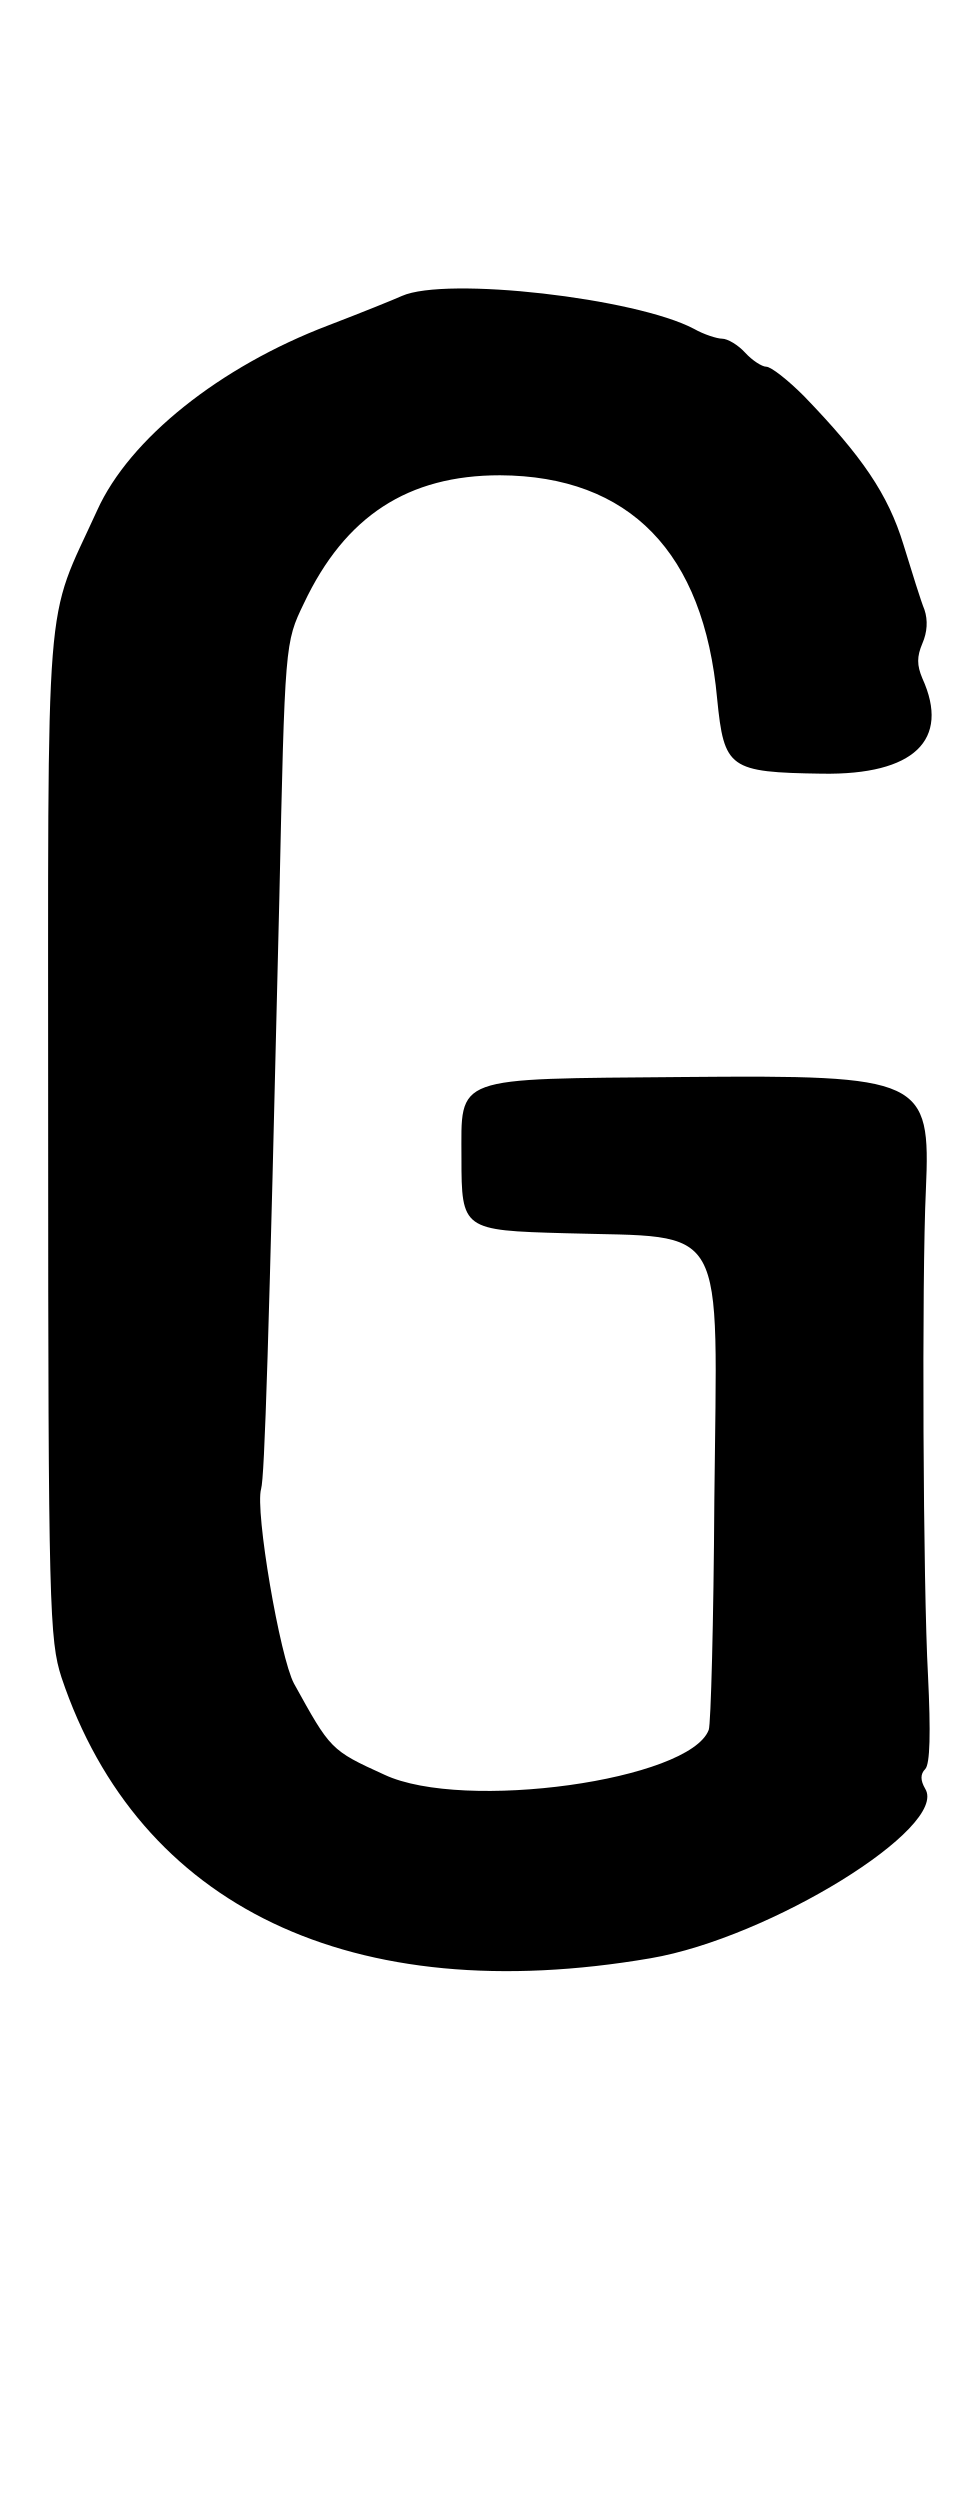
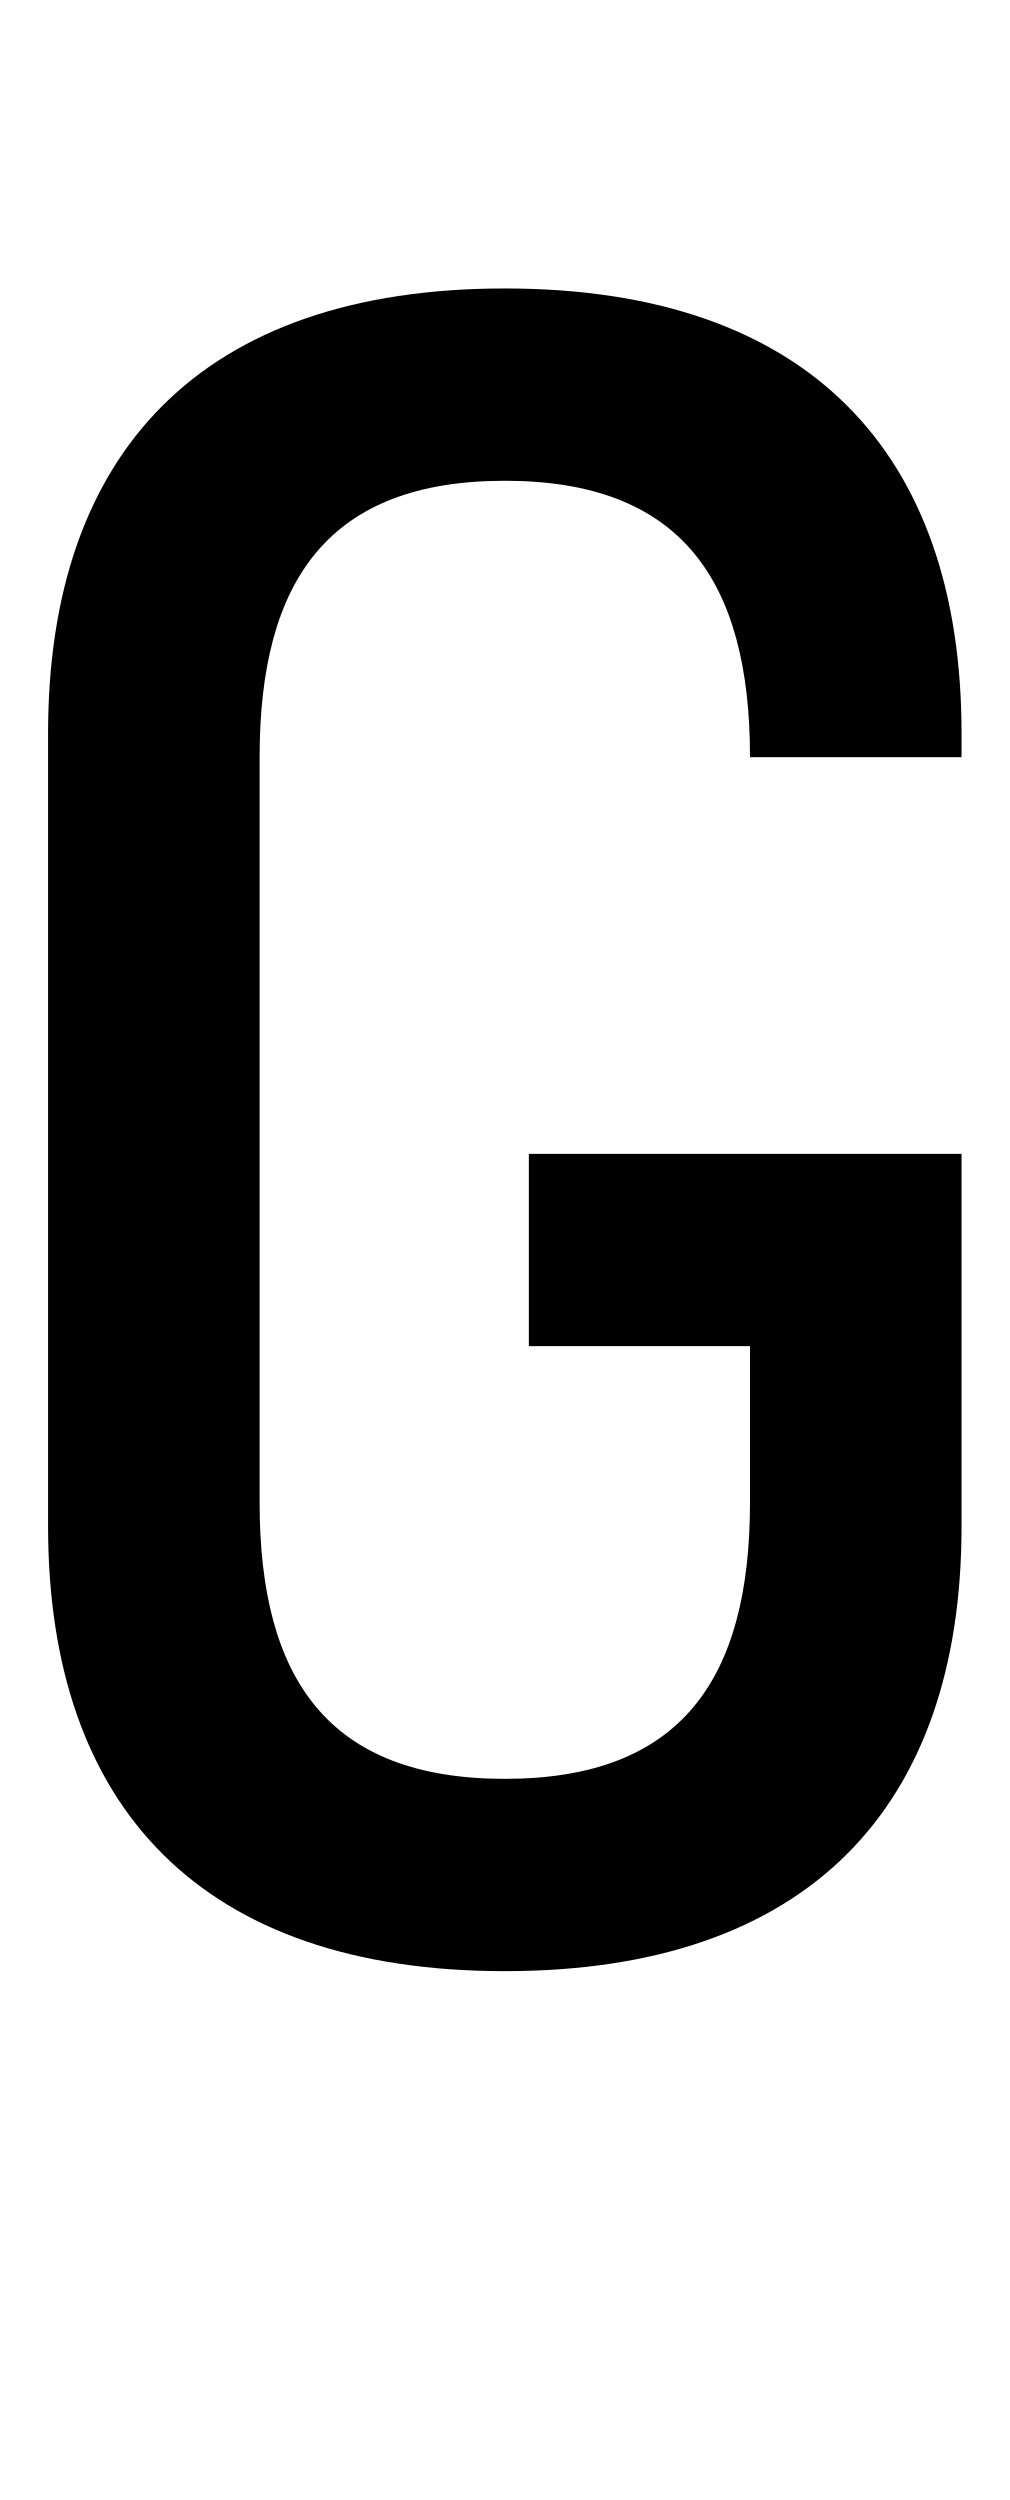
- <svg xmlns="http://www.w3.org/2000/svg" viewBox="-20 -820 407.553 1040">
-   <path transform="scale(1,-1)" d="M147.195 696.886C143.989 695.429 130.293 689.892 116.597 684.647C71.428 667.453 33.836 637.438 20.431 607.714C-1.716 559.049 0.033 581.487 0.033 348.942C0.033 150.783 0.615 137.67 5.569 122.225C37.624 26.642 126.505 -15.904 250.645 5.369C300.185 13.82 374.786 59.863 364.878 75.891C362.838 79.387 362.838 82.01 364.878 84.05C366.918 86.09 367.21 99.203 366.044 123.099C364.004 159.817 363.421 288.62 365.17 325.046C367.21 371.381 364.004 372.838 264.342 371.963C167.593 371.089 171.965 372.838 171.965 338.16C171.965 308.436 172.547 308.145 215.093 306.979C283.575 304.939 278.329 313.973 277.164 195.952C276.872 145.538 275.707 102.409 274.832 100.369C266.964 79.387 172.839 66.274 139.909 81.719C117.471 91.918 117.471 92.21 102.318 119.602C96.489 130.384 85.999 191.58 88.621 200.614C90.078 205.568 91.827 260.936 96.198 445.982C98.529 552.638 98.529 552.638 106.397 568.957C123.59 605.383 149.817 622.285 187.992 622.285C241.903 621.993 272.793 590.23 278.329 529.325C281.243 500.184 283.283 498.727 322.041 498.144C360.216 497.561 375.369 512.132 363.713 537.776C361.381 543.313 361.381 546.81 363.713 552.346C365.752 557.009 366.044 561.963 364.587 566.334C363.13 569.831 359.341 582.07 355.845 593.435C349.433 614.417 338.651 630.153 314.464 655.214C307.762 661.917 300.768 667.453 298.728 667.453C296.98 667.453 292.9 670.076 289.986 673.282C287.072 676.487 282.701 679.11 280.369 679.11C278.329 679.11 272.793 680.858 268.713 683.19C244.526 696.012 165.554 705.045 147.195 696.886Z" />
+ <svg xmlns="http://www.w3.org/2000/svg" viewBox="-20 -820 420.000 1040">
+   <path transform="scale(1,-1)" d="M190 700C64 700 0 632 0 515V185C0 68 64 0 190 0C316 0 380 68 380 185V340H200V260H292V195C292 121 263 80 190 80C117 80 88 121 88 195V505C88 579 117 620 190 620C263 620 292 579 292 505H380V515C380 632 316 700 190 700Z" />
</svg>
